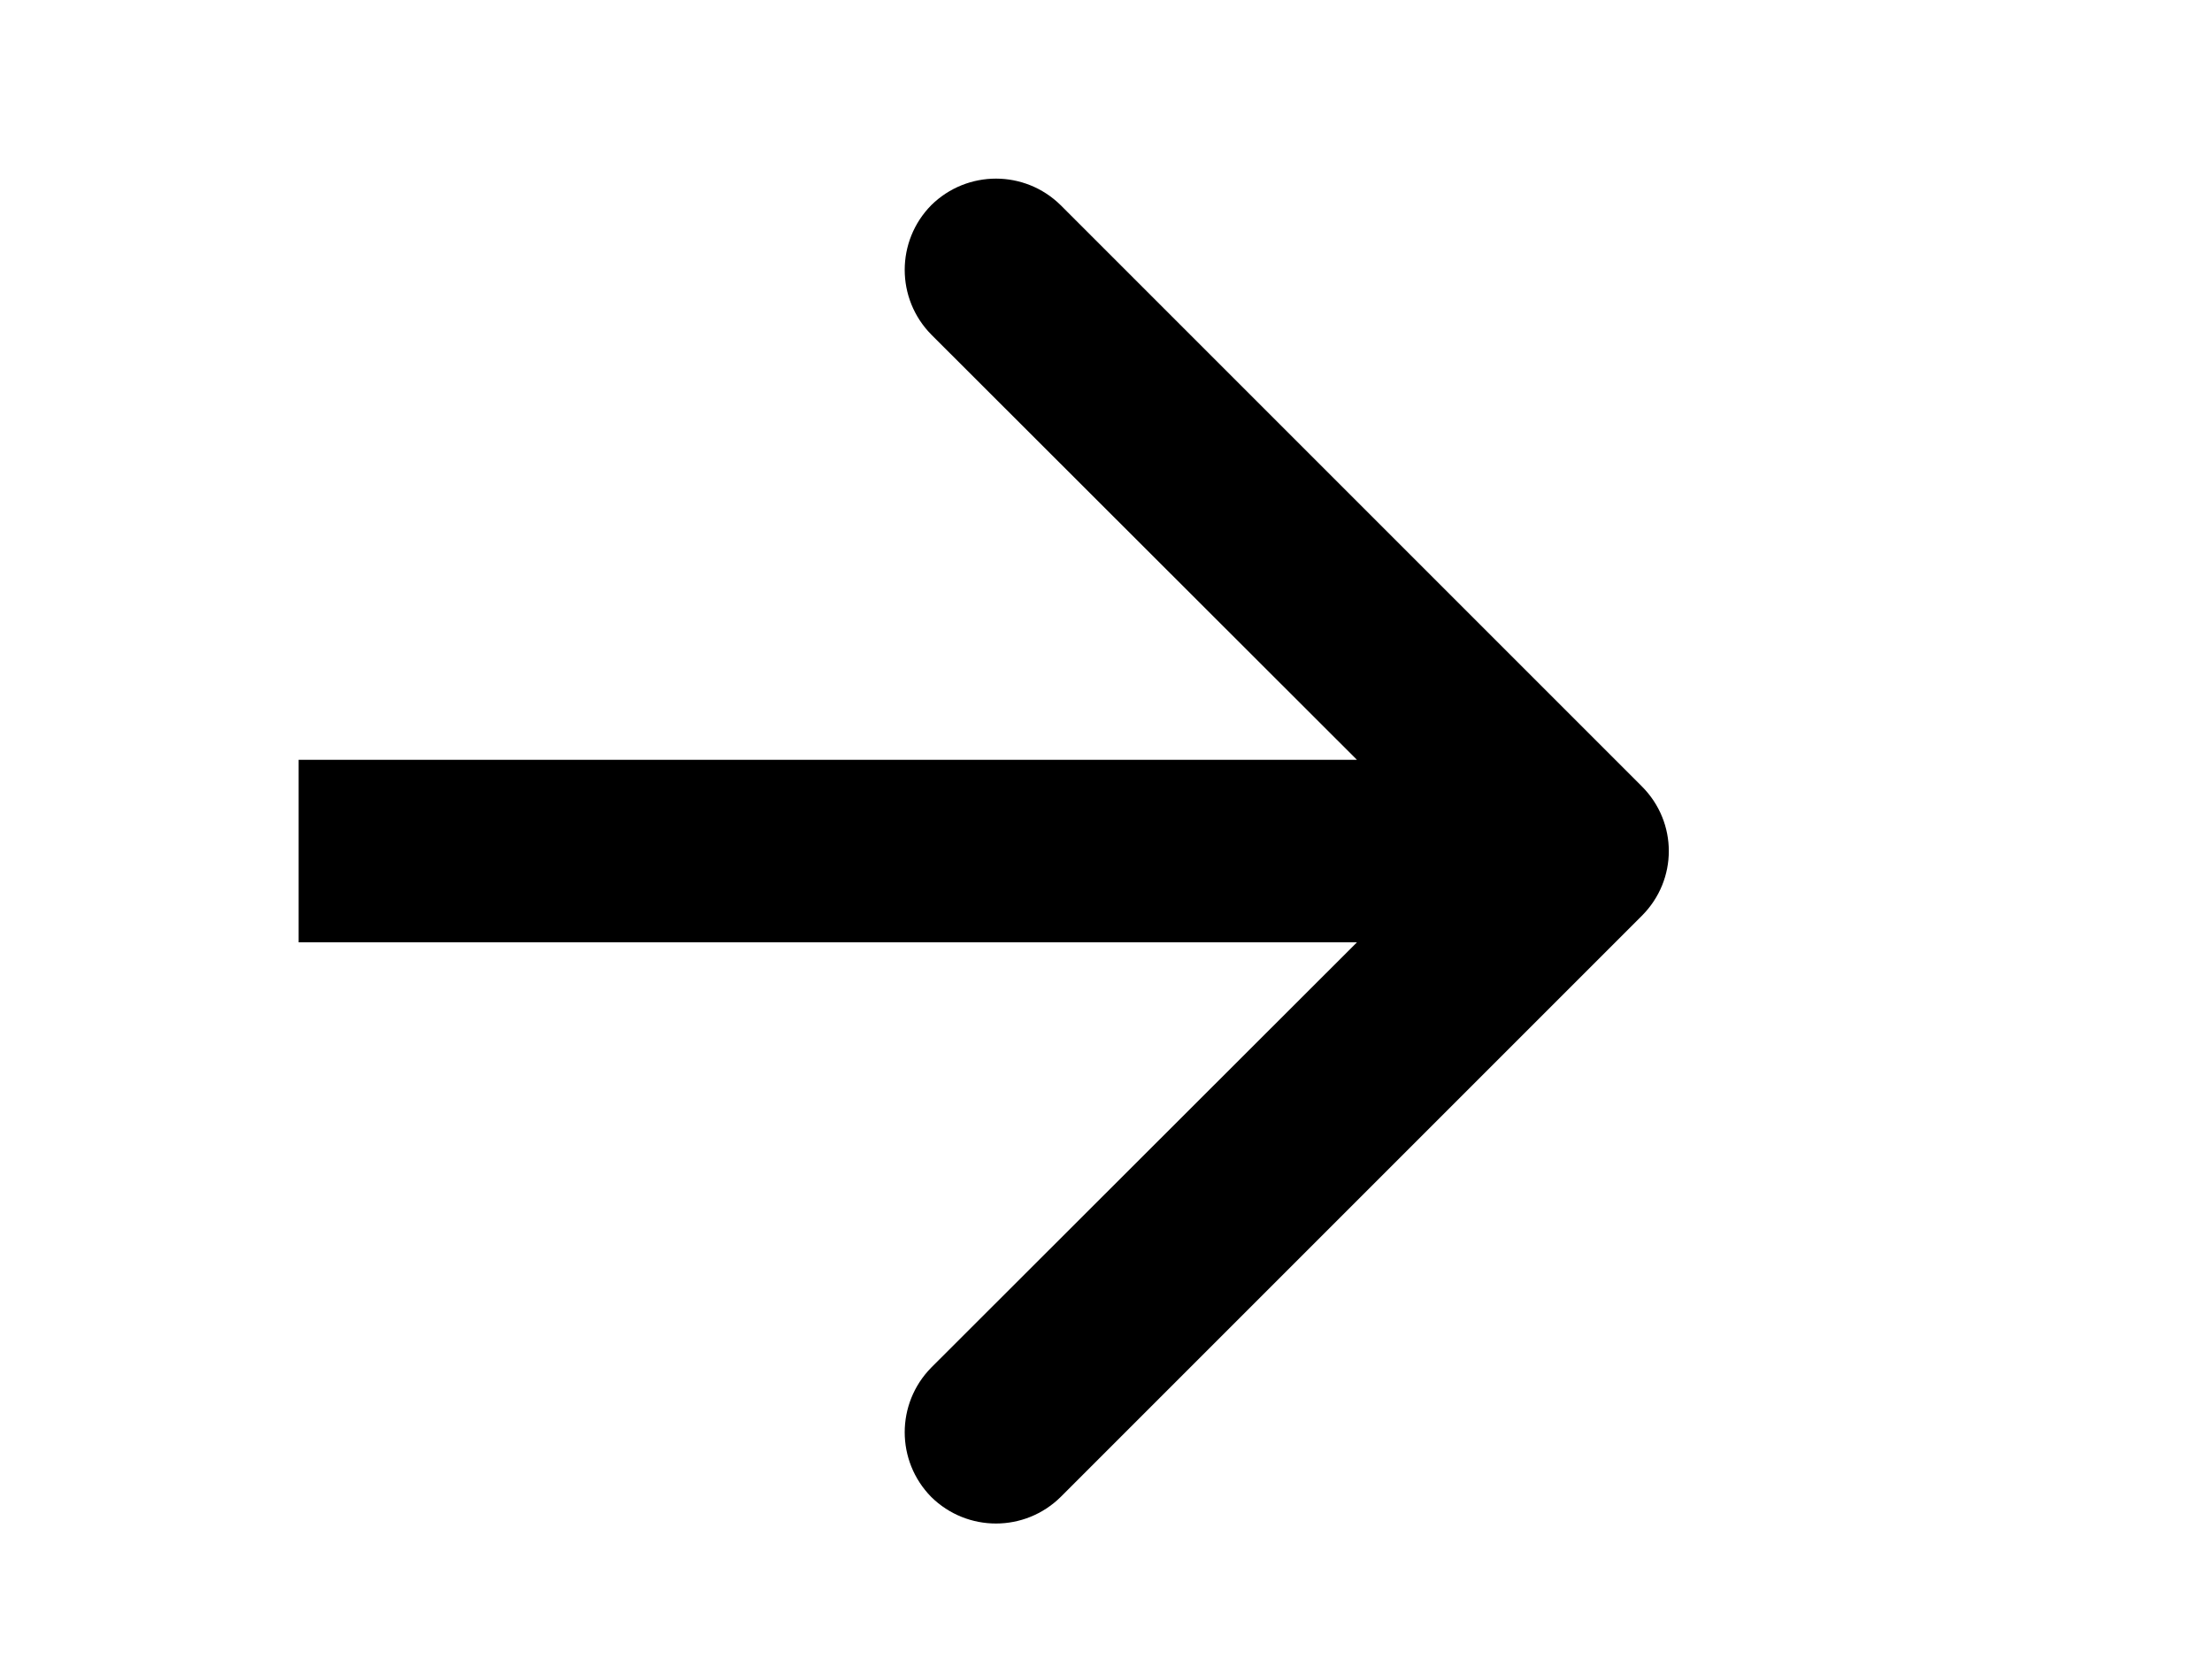
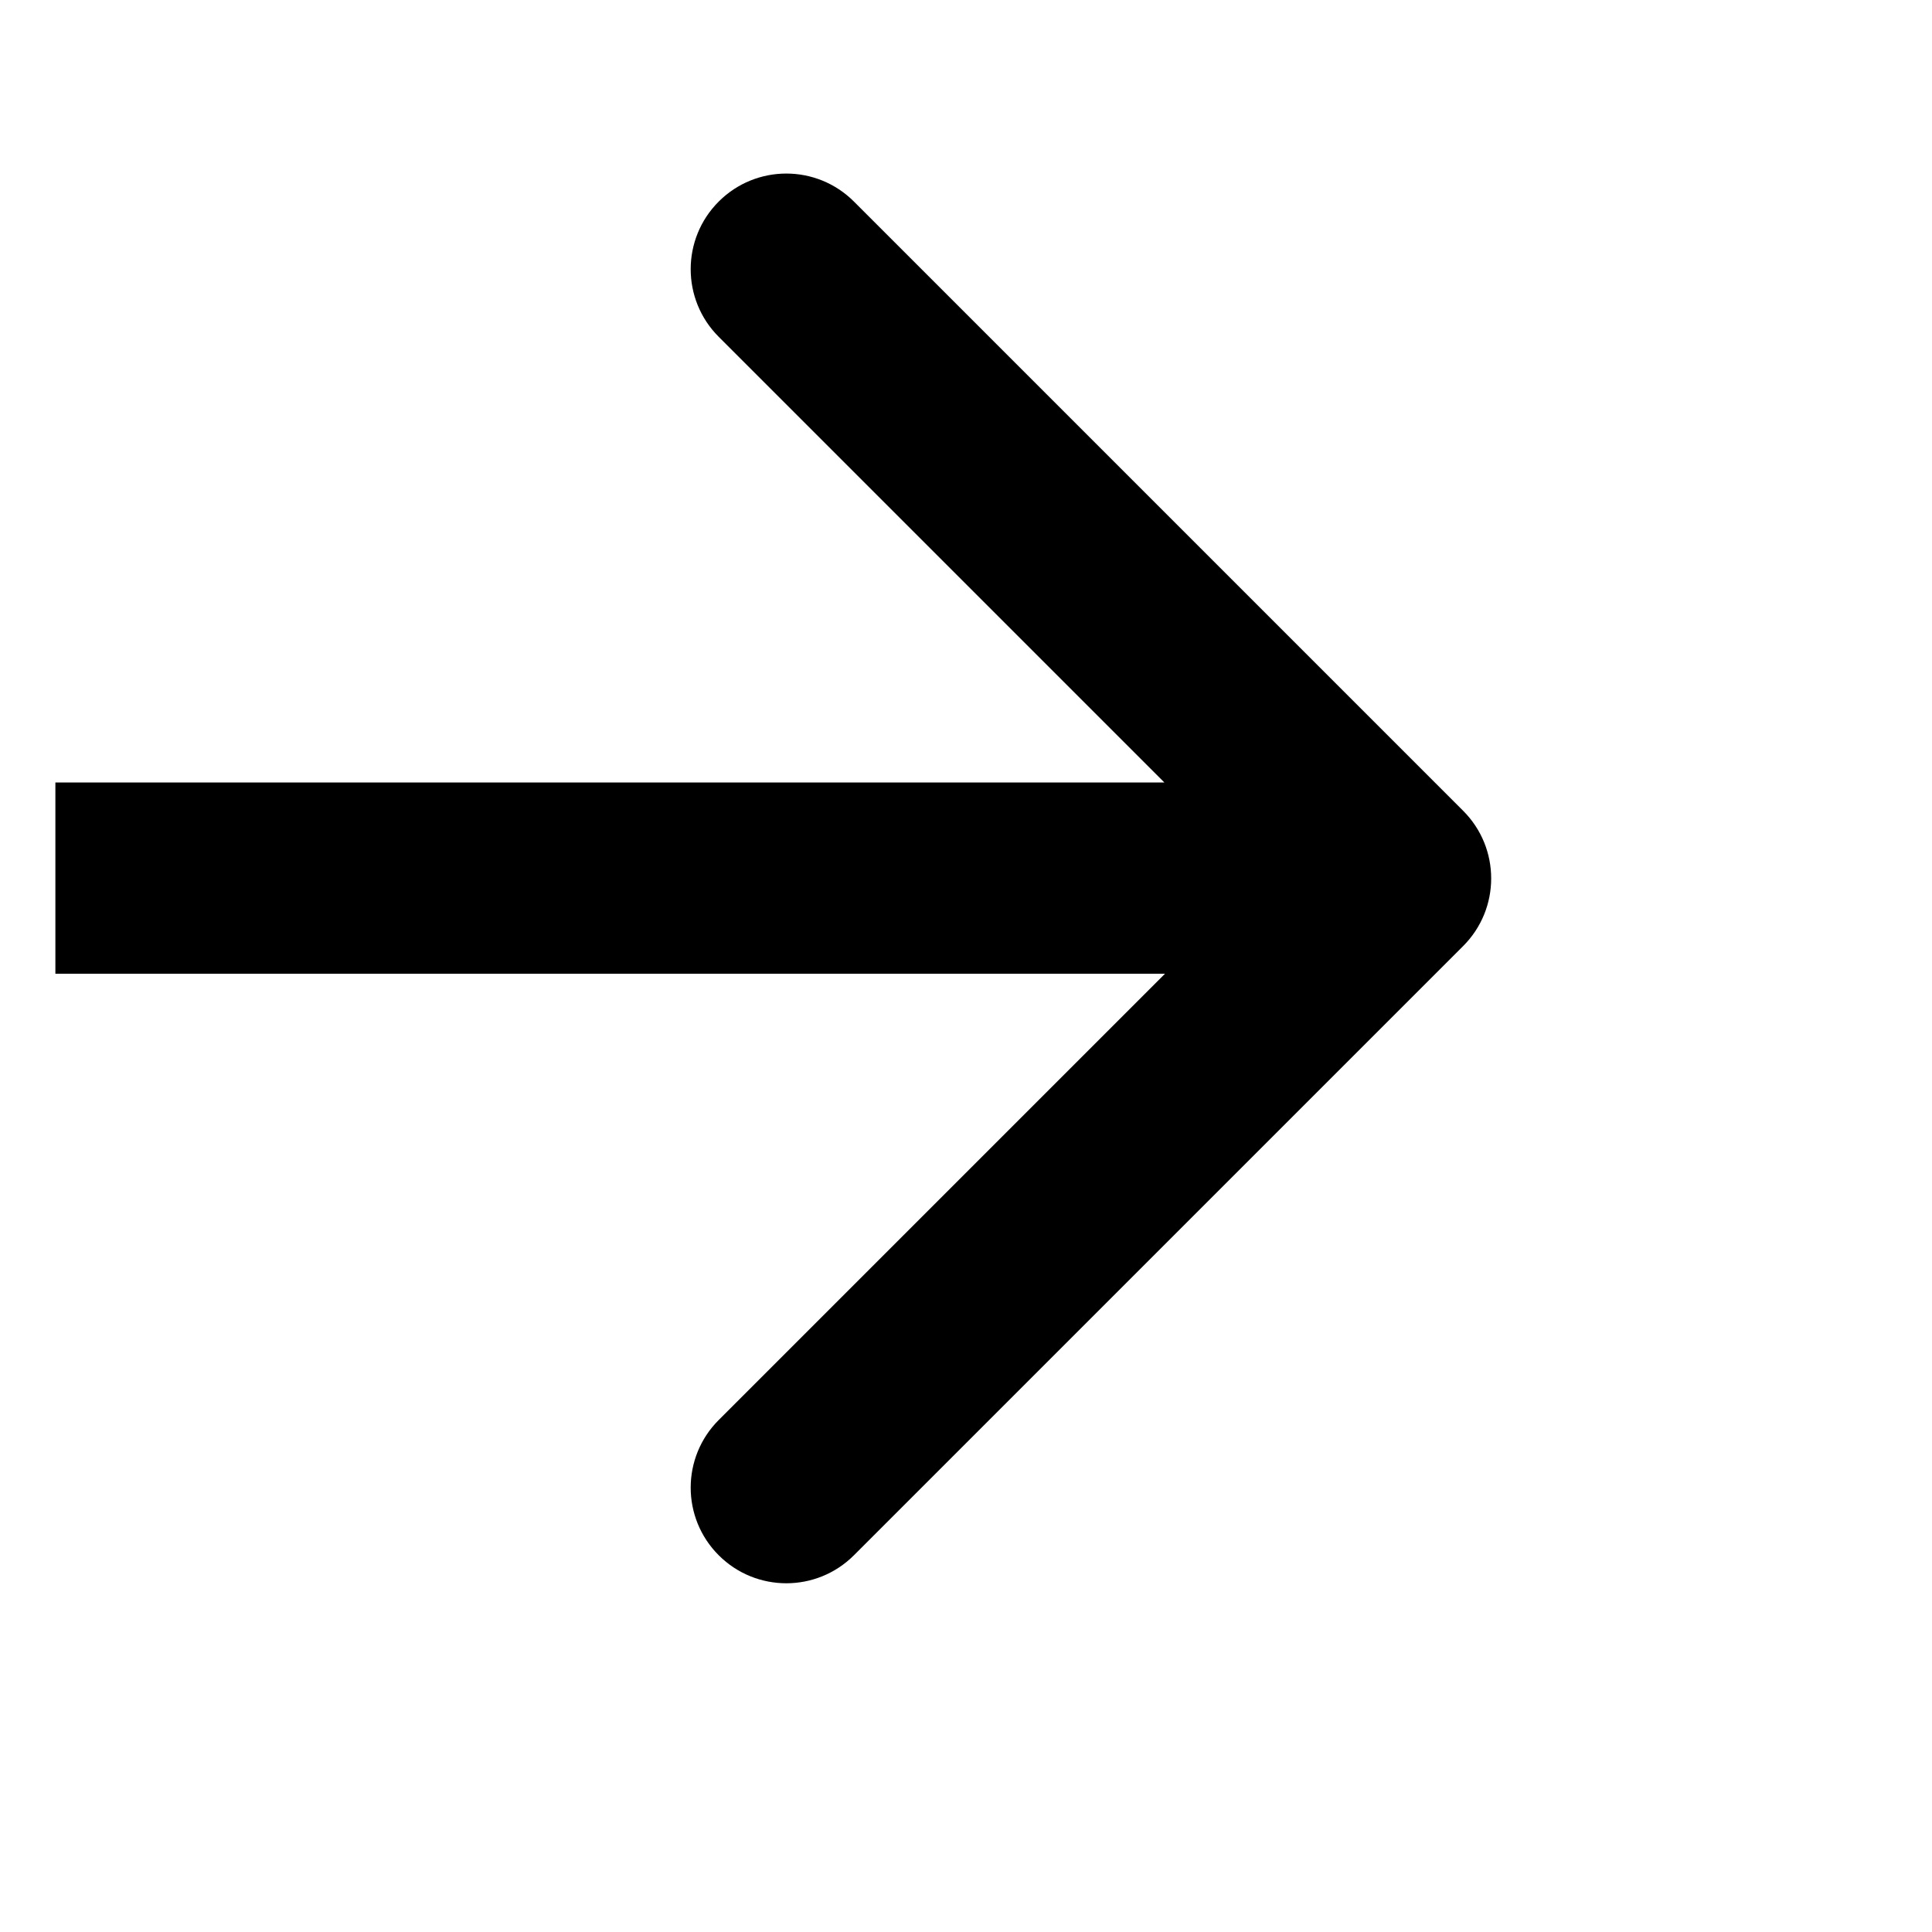
- <svg xmlns="http://www.w3.org/2000/svg" width="4" height="3" viewBox="0 0 4 3" fill="none">
-   <path d="M2.969 1.656C3.034 1.591 3.034 1.487 2.969 1.422L1.918 0.371C1.853 0.307 1.749 0.307 1.684 0.371C1.62 0.436 1.62 0.54 1.684 0.605L2.619 1.539L1.684 2.473C1.62 2.538 1.62 2.642 1.684 2.707C1.749 2.771 1.853 2.771 1.918 2.707L2.969 1.656ZM0.54 1.704L2.852 1.704L2.852 1.374L0.54 1.374L0.54 1.704Z" fill="black" />
+ <svg xmlns="http://www.w3.org/2000/svg" width="3" height="3" viewBox="0 0 3 3" fill="none">
+   <path d="M2.272 1.469C2.33 1.411 2.33 1.317 2.272 1.259L1.326 0.313C1.268 0.255 1.174 0.255 1.116 0.313C1.058 0.371 1.058 0.465 1.116 0.523L1.957 1.364L1.116 2.205C1.058 2.263 1.058 2.357 1.116 2.415C1.174 2.473 1.268 2.473 1.326 2.415L2.272 1.469ZM0.086 1.512L2.167 1.512L2.167 1.215L0.086 1.215L0.086 1.512Z" fill="black" />
</svg>
